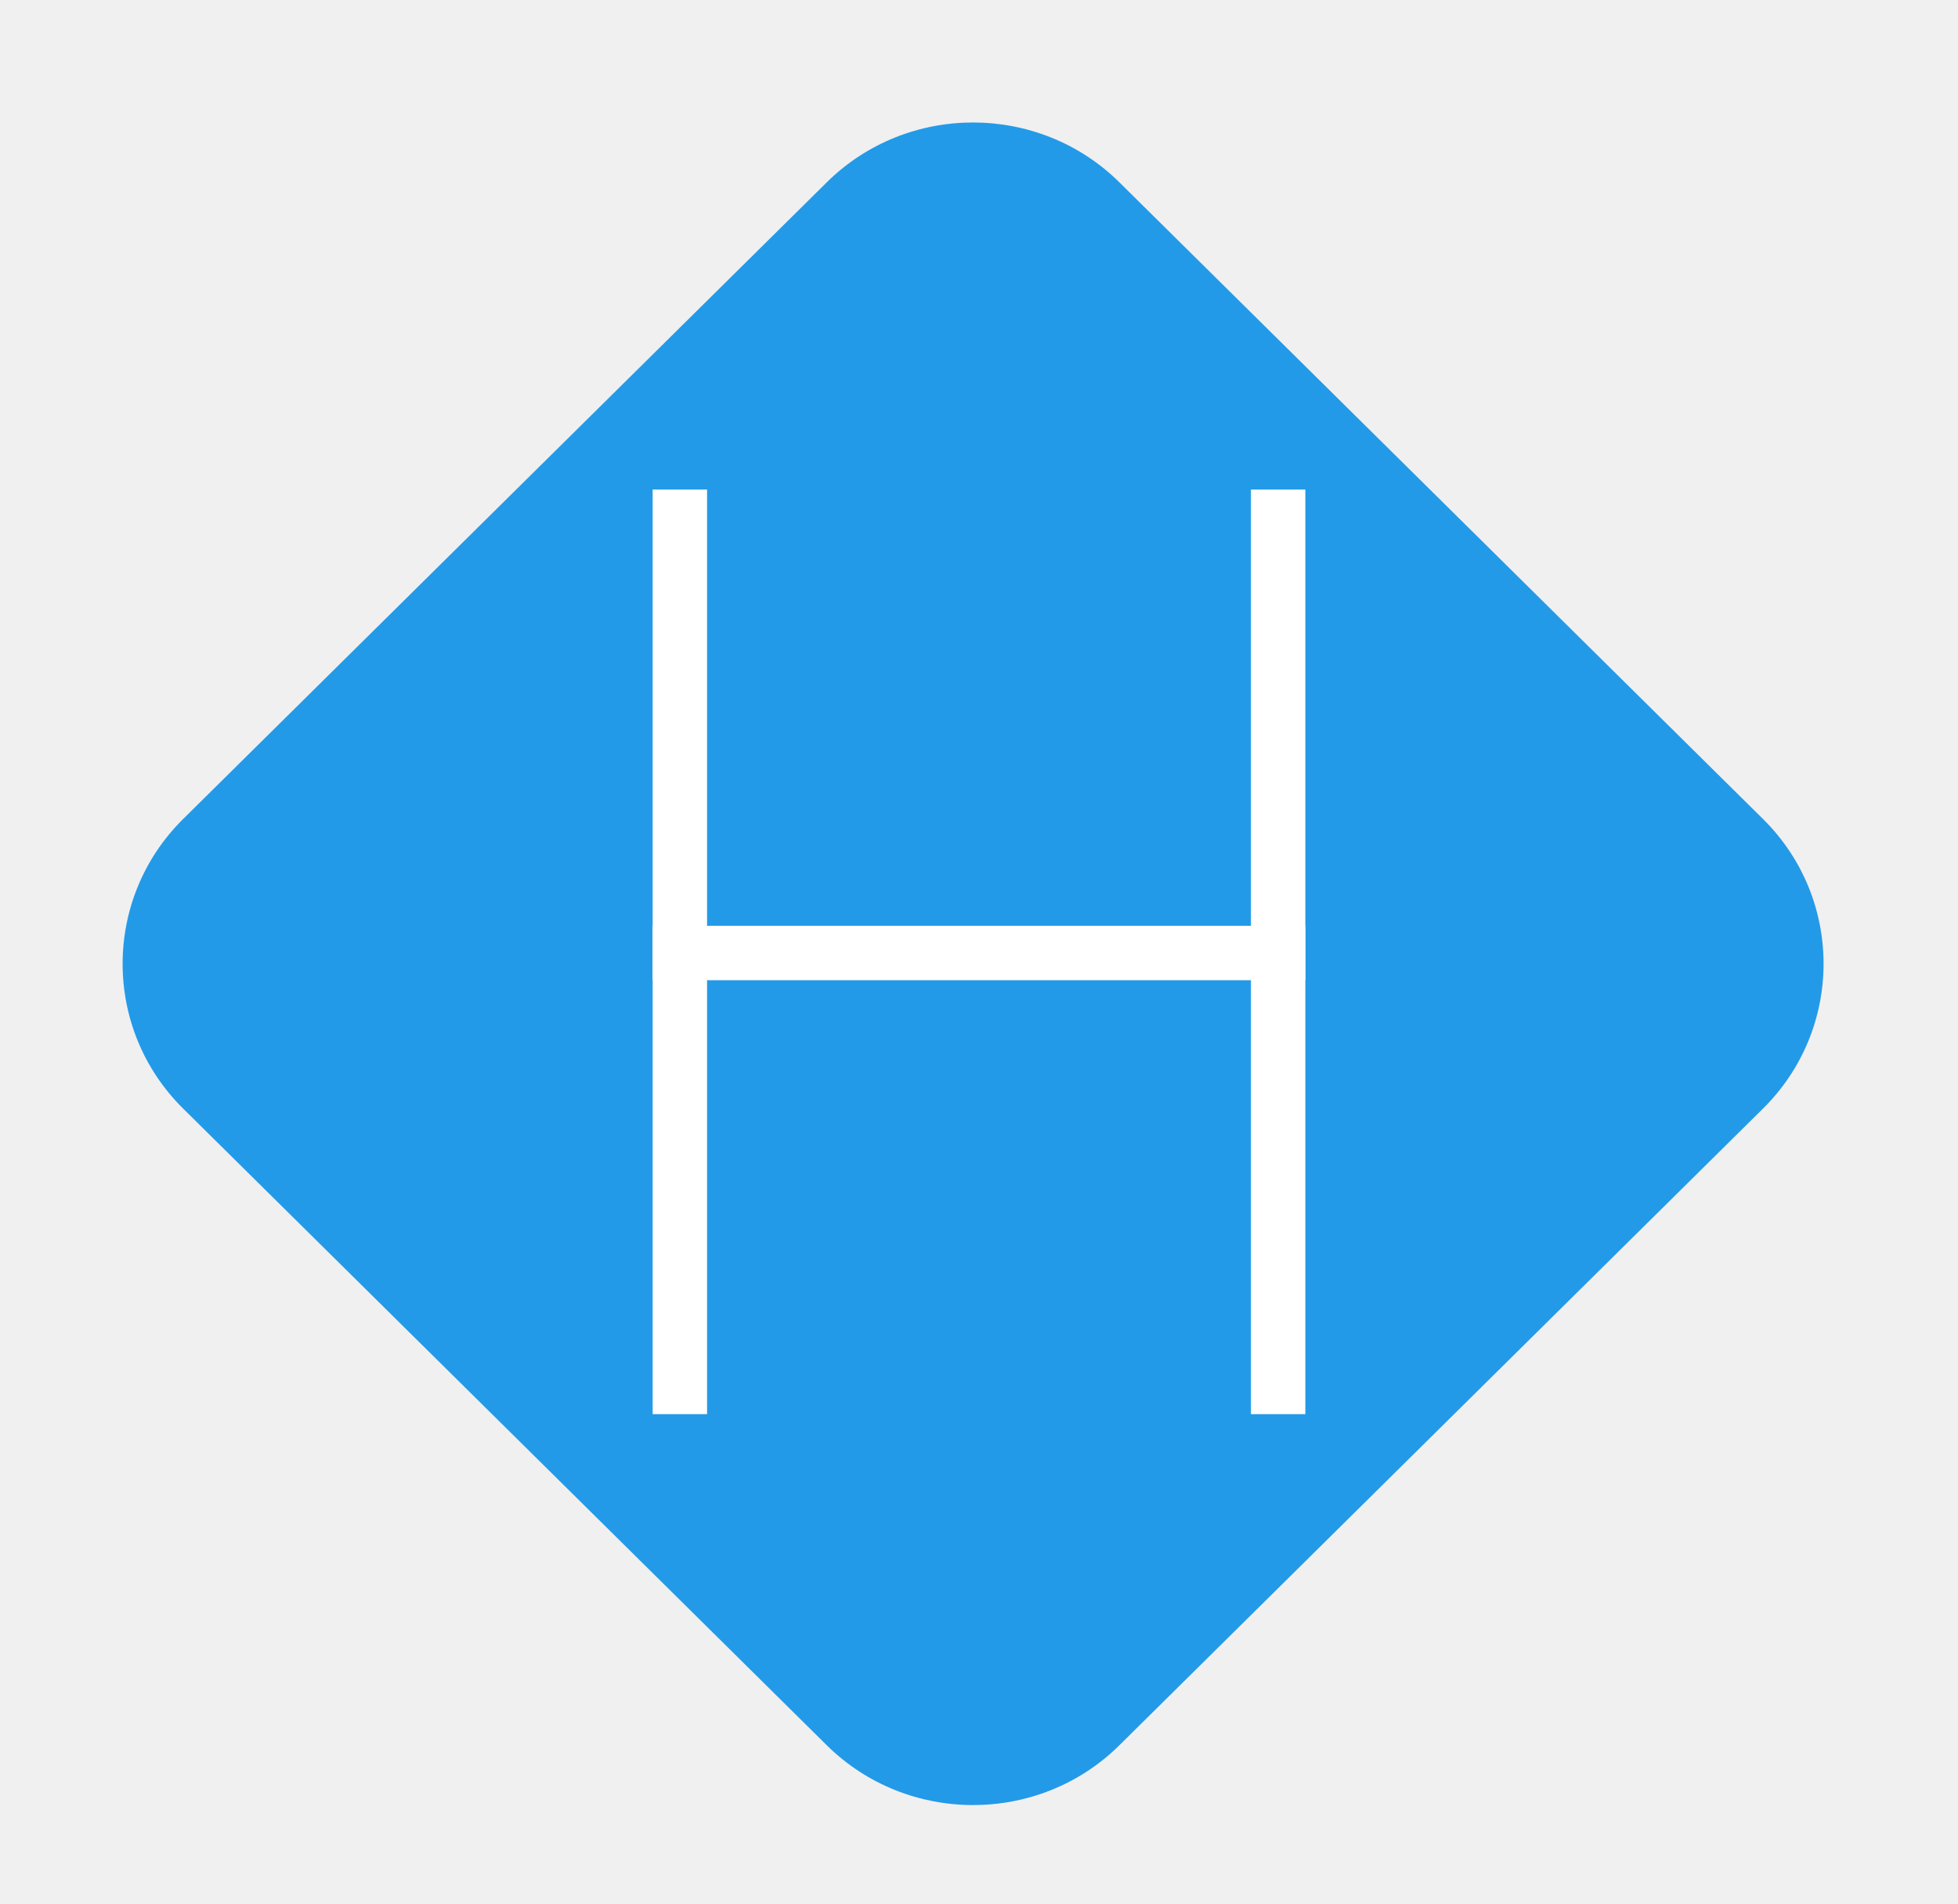
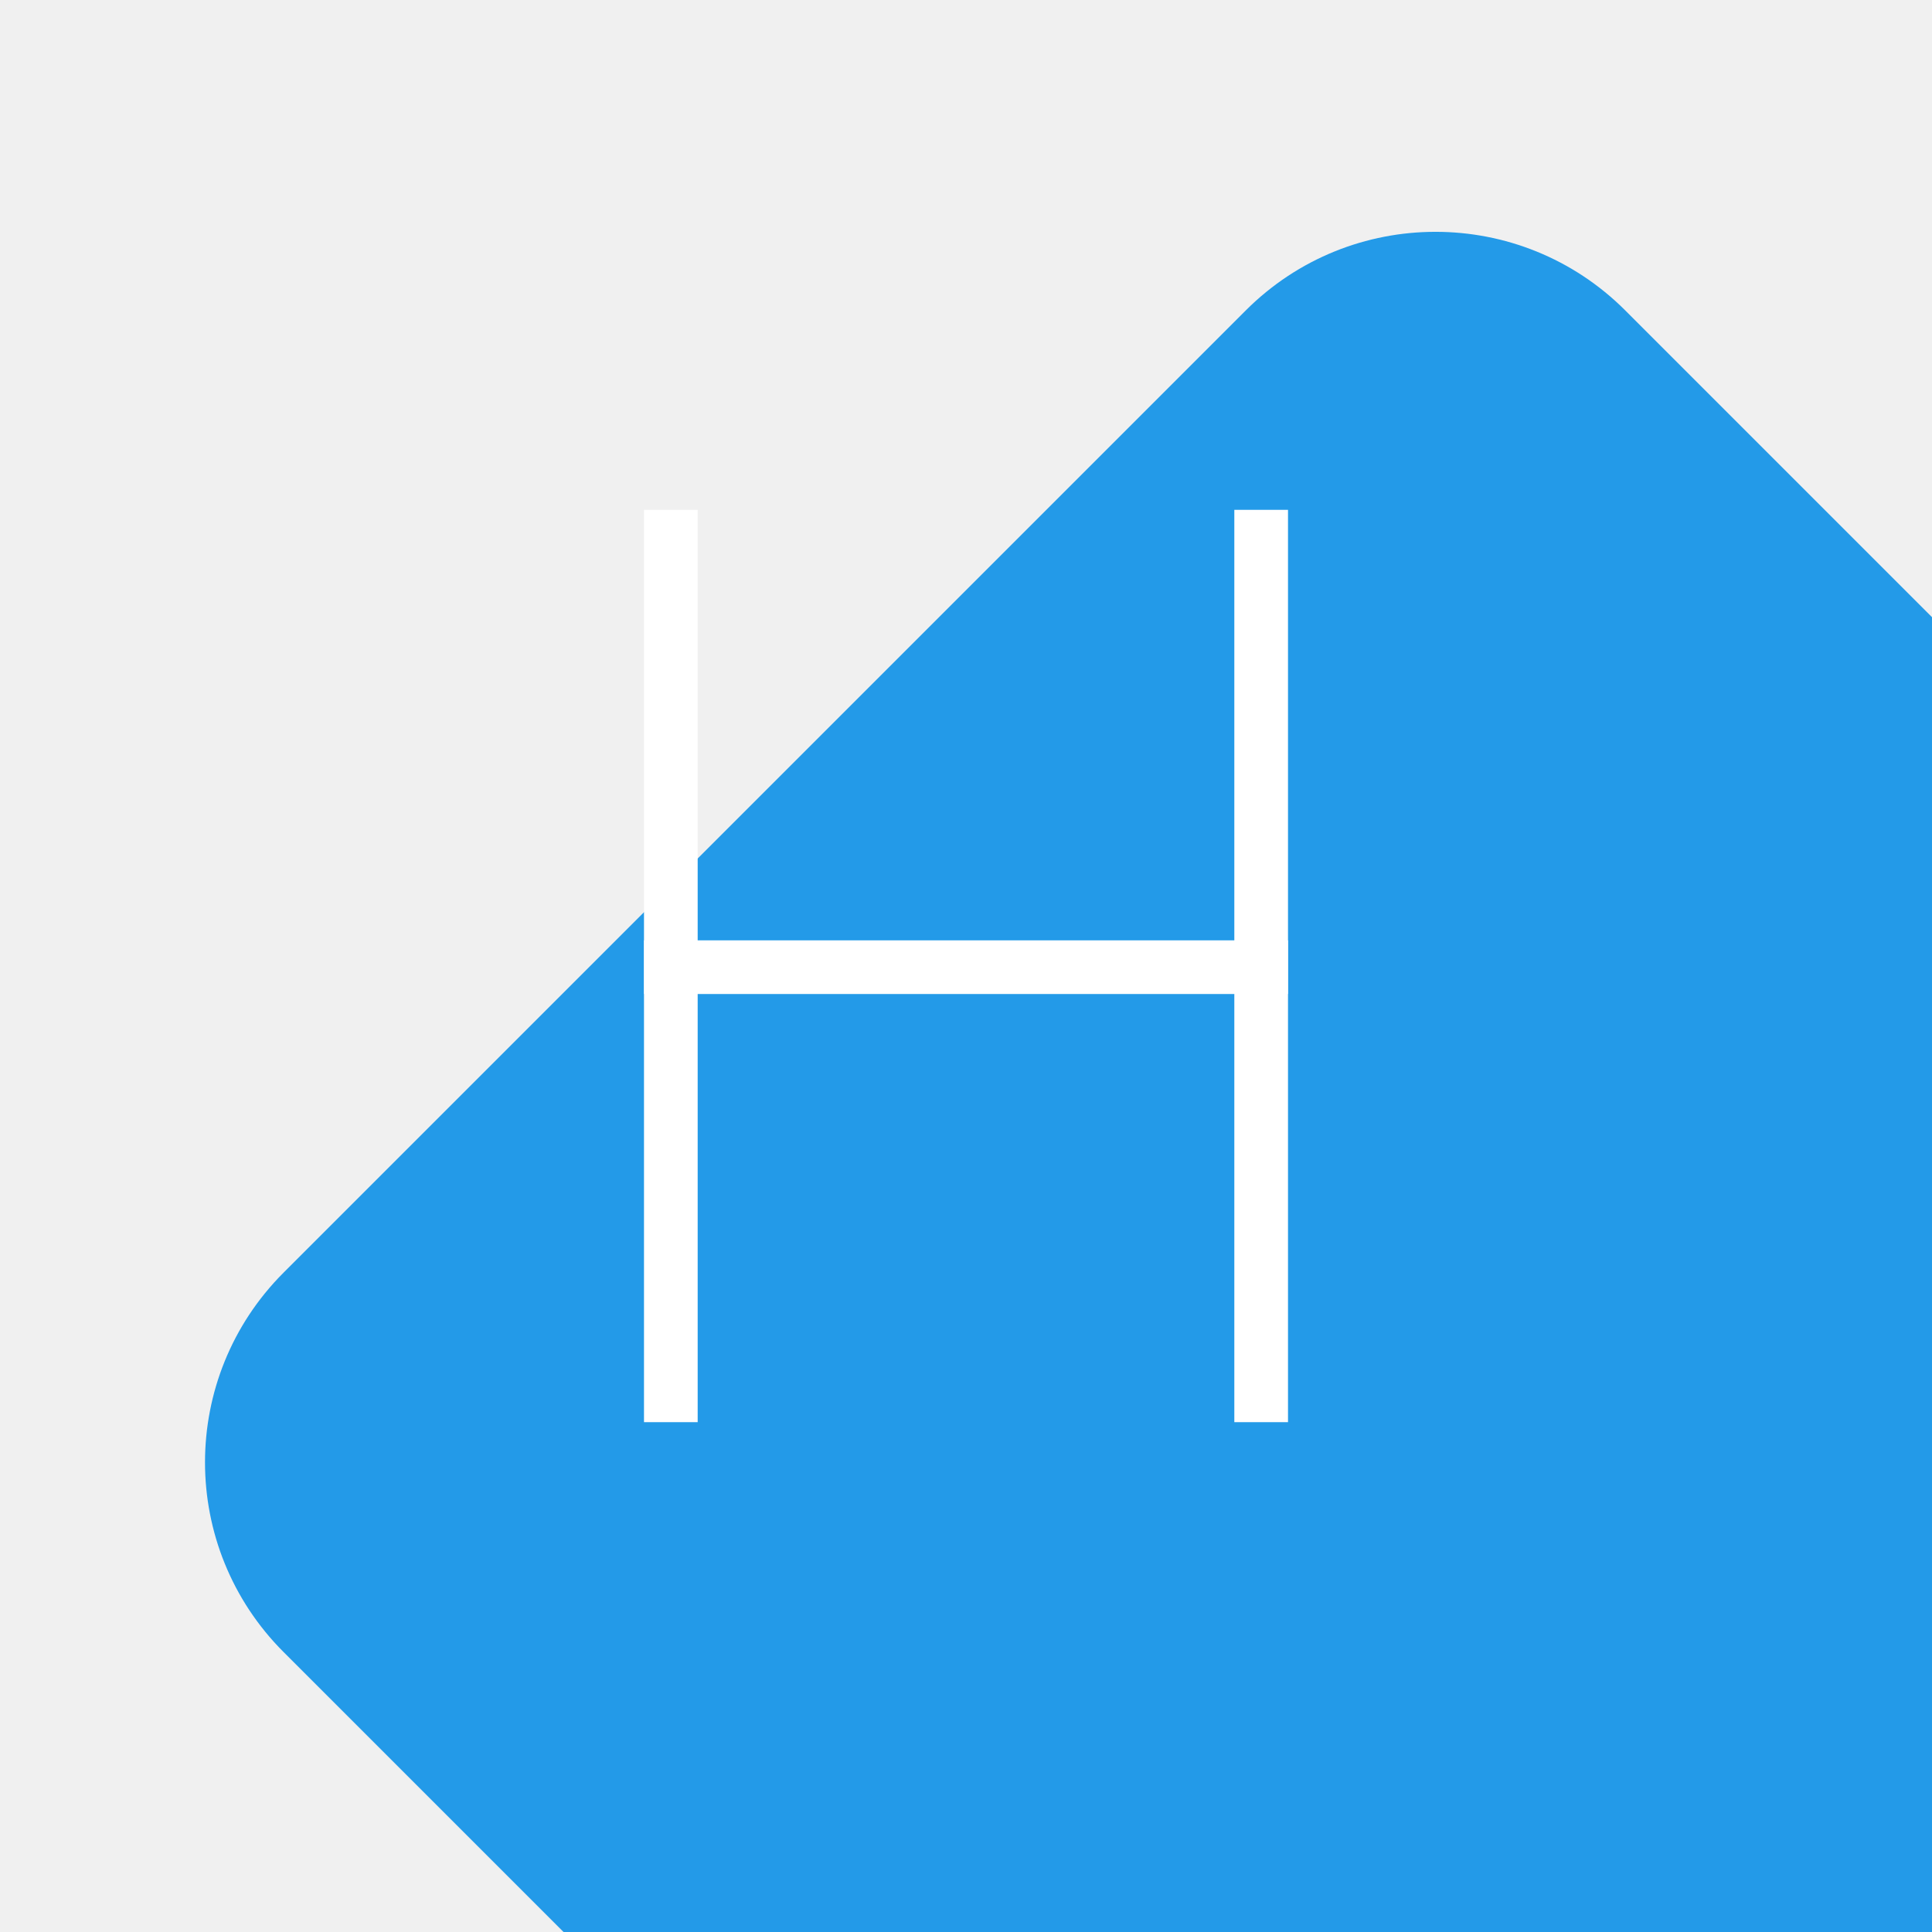
- <svg xmlns="http://www.w3.org/2000/svg" width="36px" height="35px" viewBox="-2 -2 36 35" version="1.1">
+ <svg xmlns="http://www.w3.org/2000/svg" width="50px" height="50px" viewBox="-2 -2 36 35" version="1.1">
  <defs />
-   <path d="M13.201,1.352 C14.687,-0.118 17.102,-0.111 18.581,1.352 L30.416,13.059 C31.902,14.529 31.896,16.917 30.416,18.381 L18.581,30.088 C17.096,31.557 14.681,31.551 13.201,30.088 L1.366,18.381 C-0.119,16.911 -0.113,14.522 1.366,13.059 L13.201,1.352 Z" id="Combined-Shape" stroke="none" fill="#239AE8" fill-rule="evenodd" />
+   <rect y="0" width="35.355" height="35.355" stroke="none" fill="#239ae8" transform="rotate(45 17.67767 17.67767)" rx="5" ry="5" x="10" />
  <path d="M10.5,7.5 L10.5,23.5" id="Line" stroke="#FFFFFF" stroke-width="1" stroke-linecap="square" fill="none" />
  <path d="M10.5,15.522 L21.5,15.522" id="Line" stroke="#FFFFFF" stroke-width="1" stroke-linecap="square" fill="none" />
  <path d="M21.5,7.5 L21.5,23.5" id="Line" stroke="#FFFFFF" stroke-width="1" stroke-linecap="square" fill="none" />
</svg>
